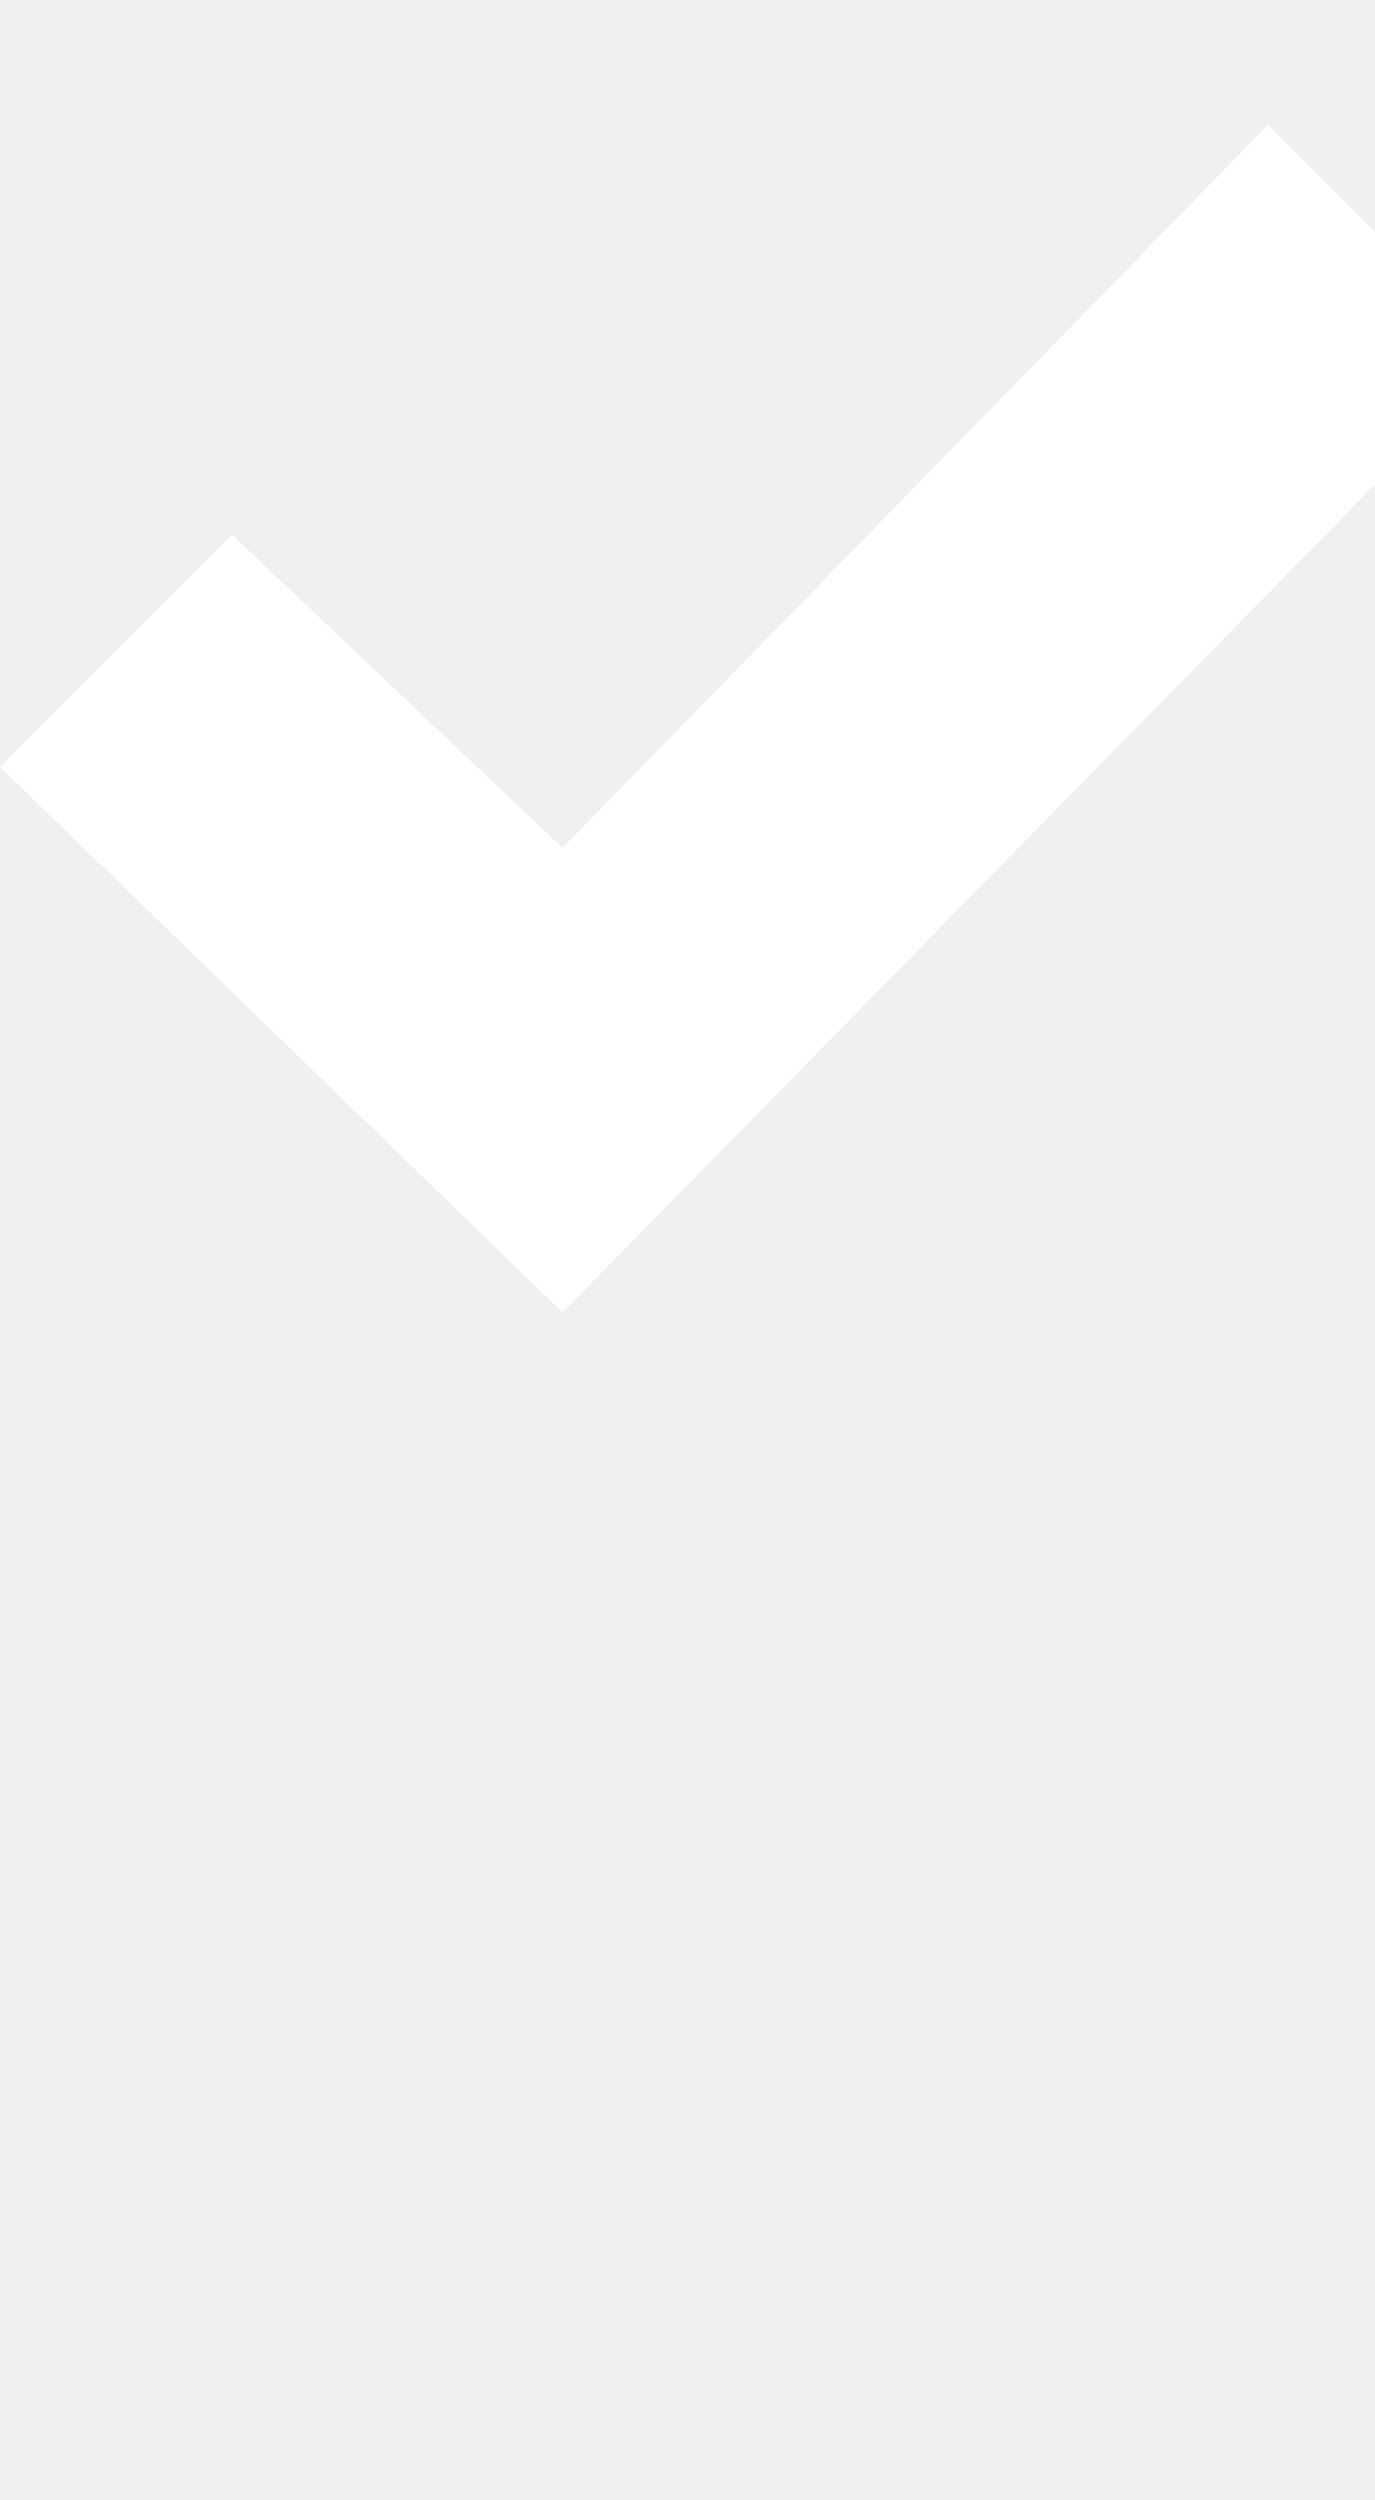
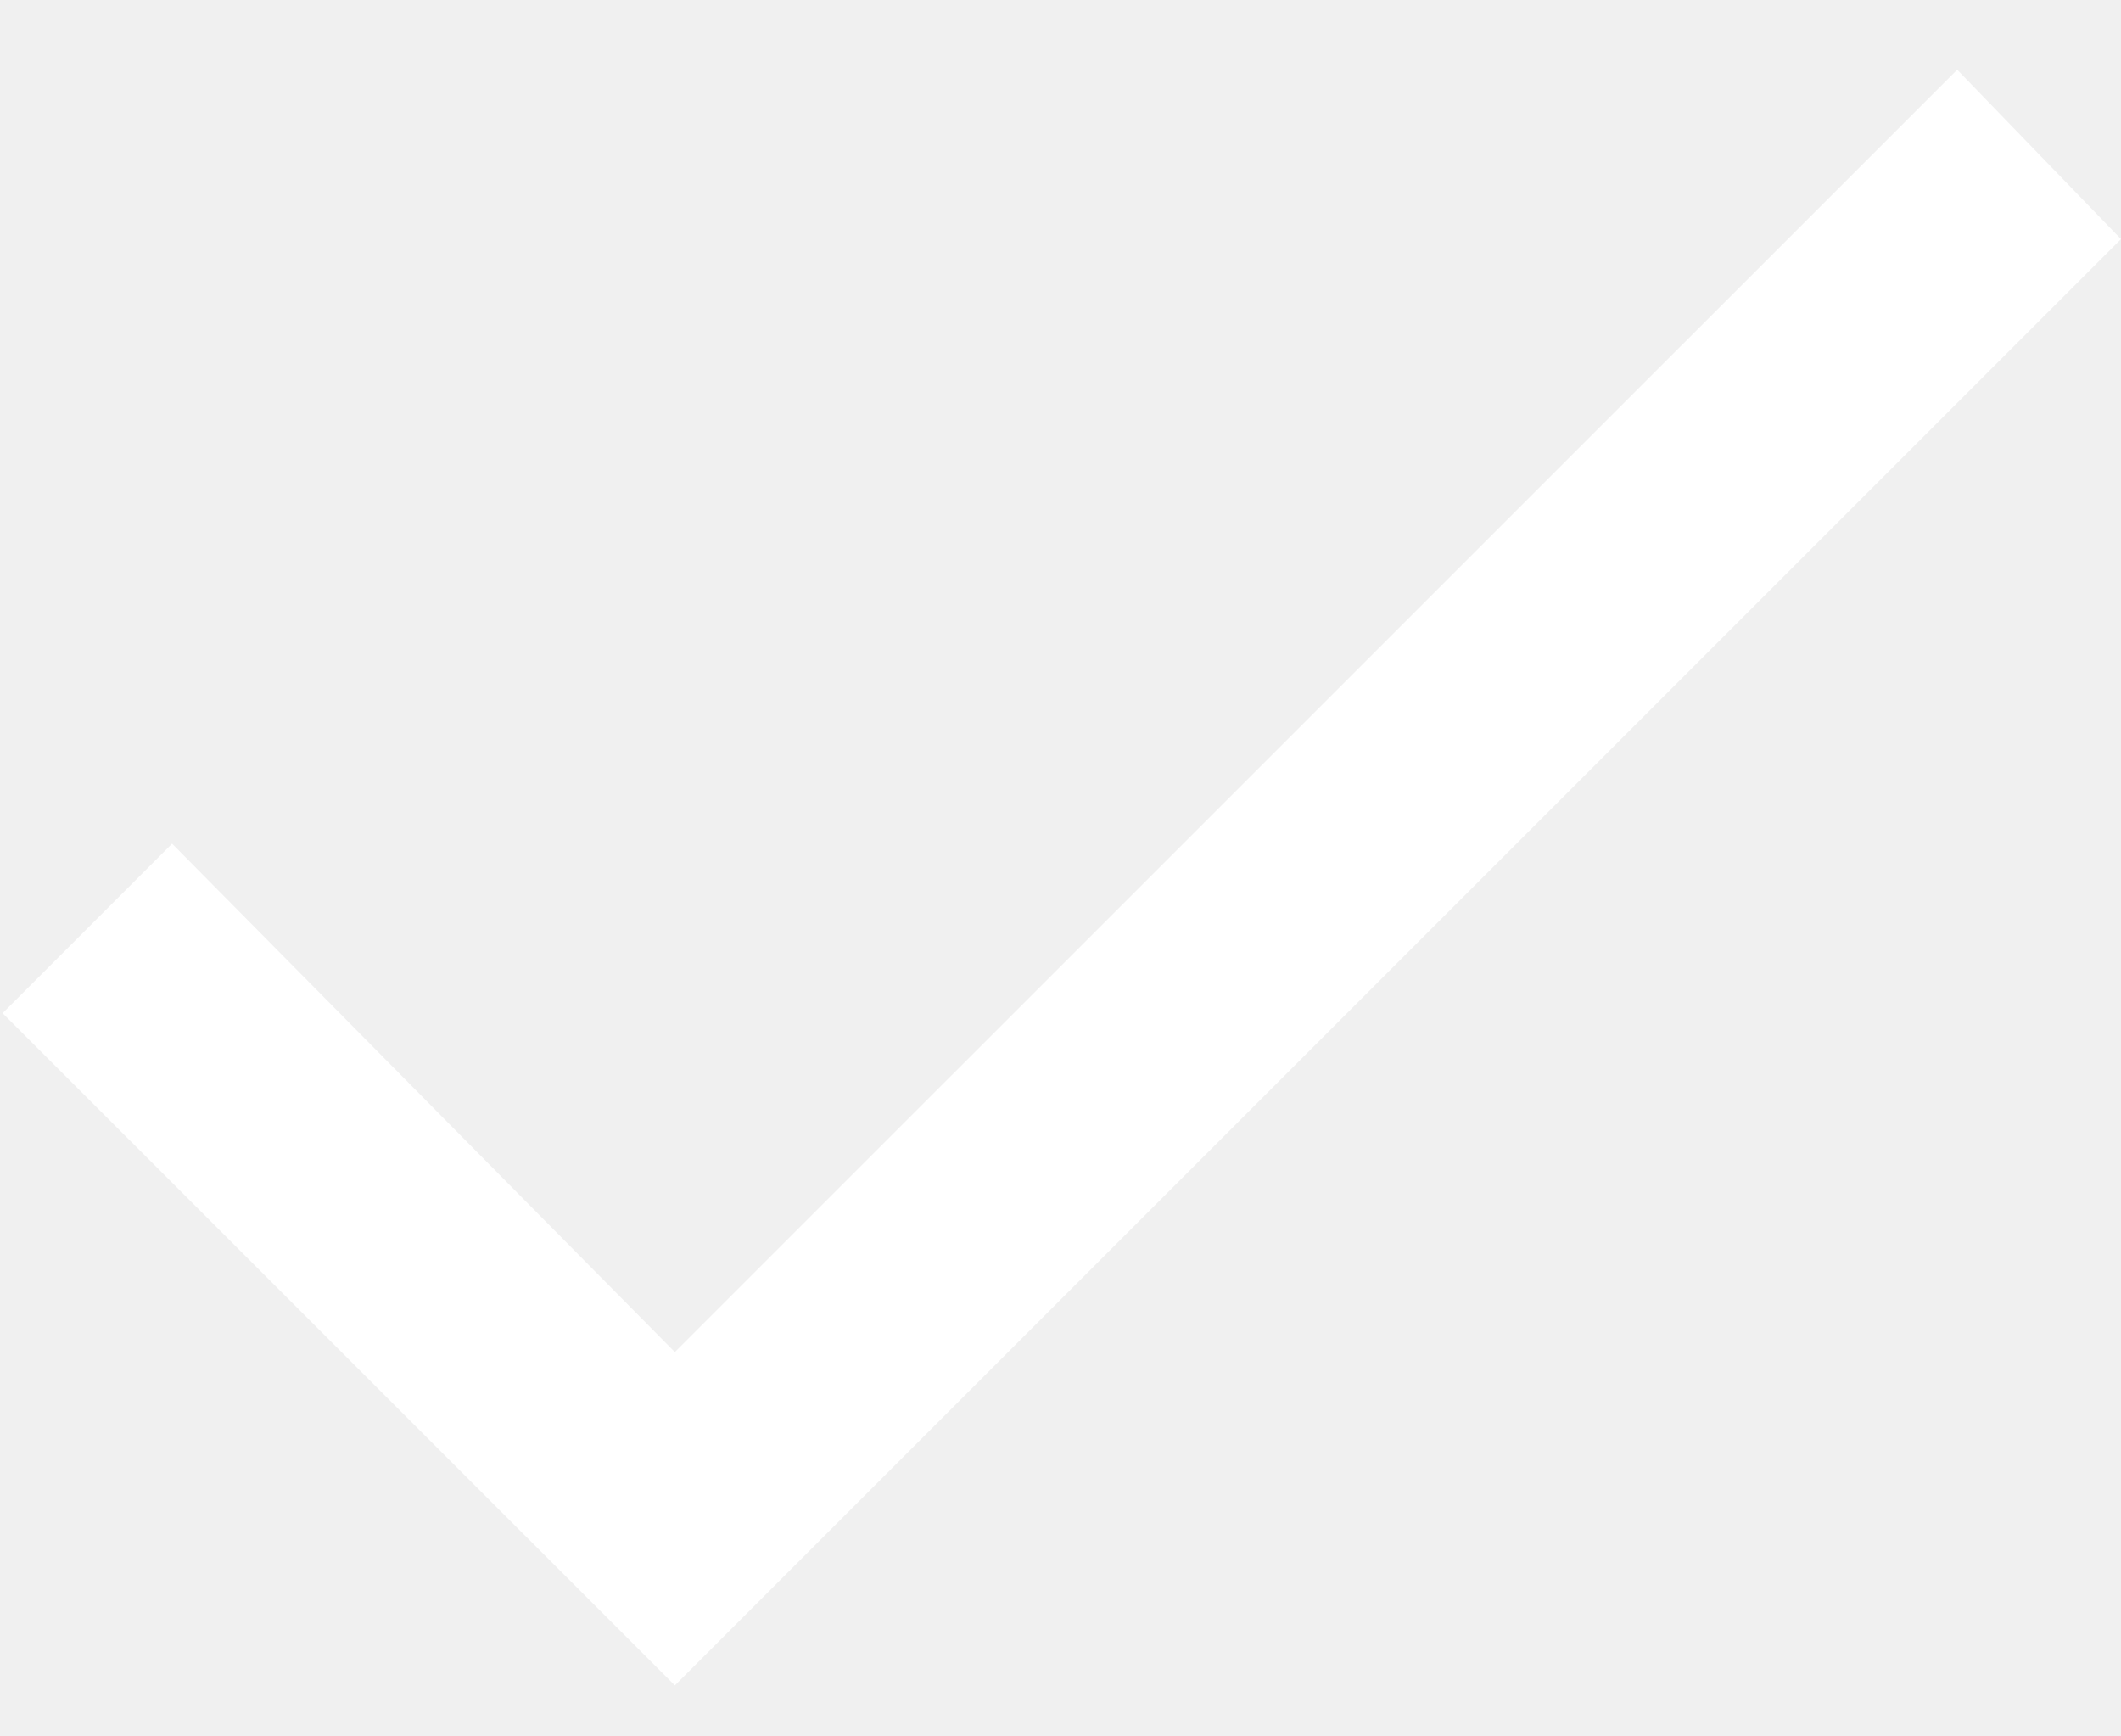
- <svg xmlns="http://www.w3.org/2000/svg" width="20%" height="40%" viewBox="0 0 22 40" fill="white" stroke-width="5">
-   <path d="M20.285 2l-11.285 11.567-5.286-5.011-3.714 3.716 9 8.728 15-15.285z" />
+ <svg xmlns="http://www.w3.org/2000/svg" width="22" height="18" viewBox="0 0 22 18" fill="white">
+   <path d="M7 14.023L20.301 0.723L22 2.48L7 17.48L0.027 10.508L1.785 8.75L7 14.023Z" fill="white" />
</svg>
